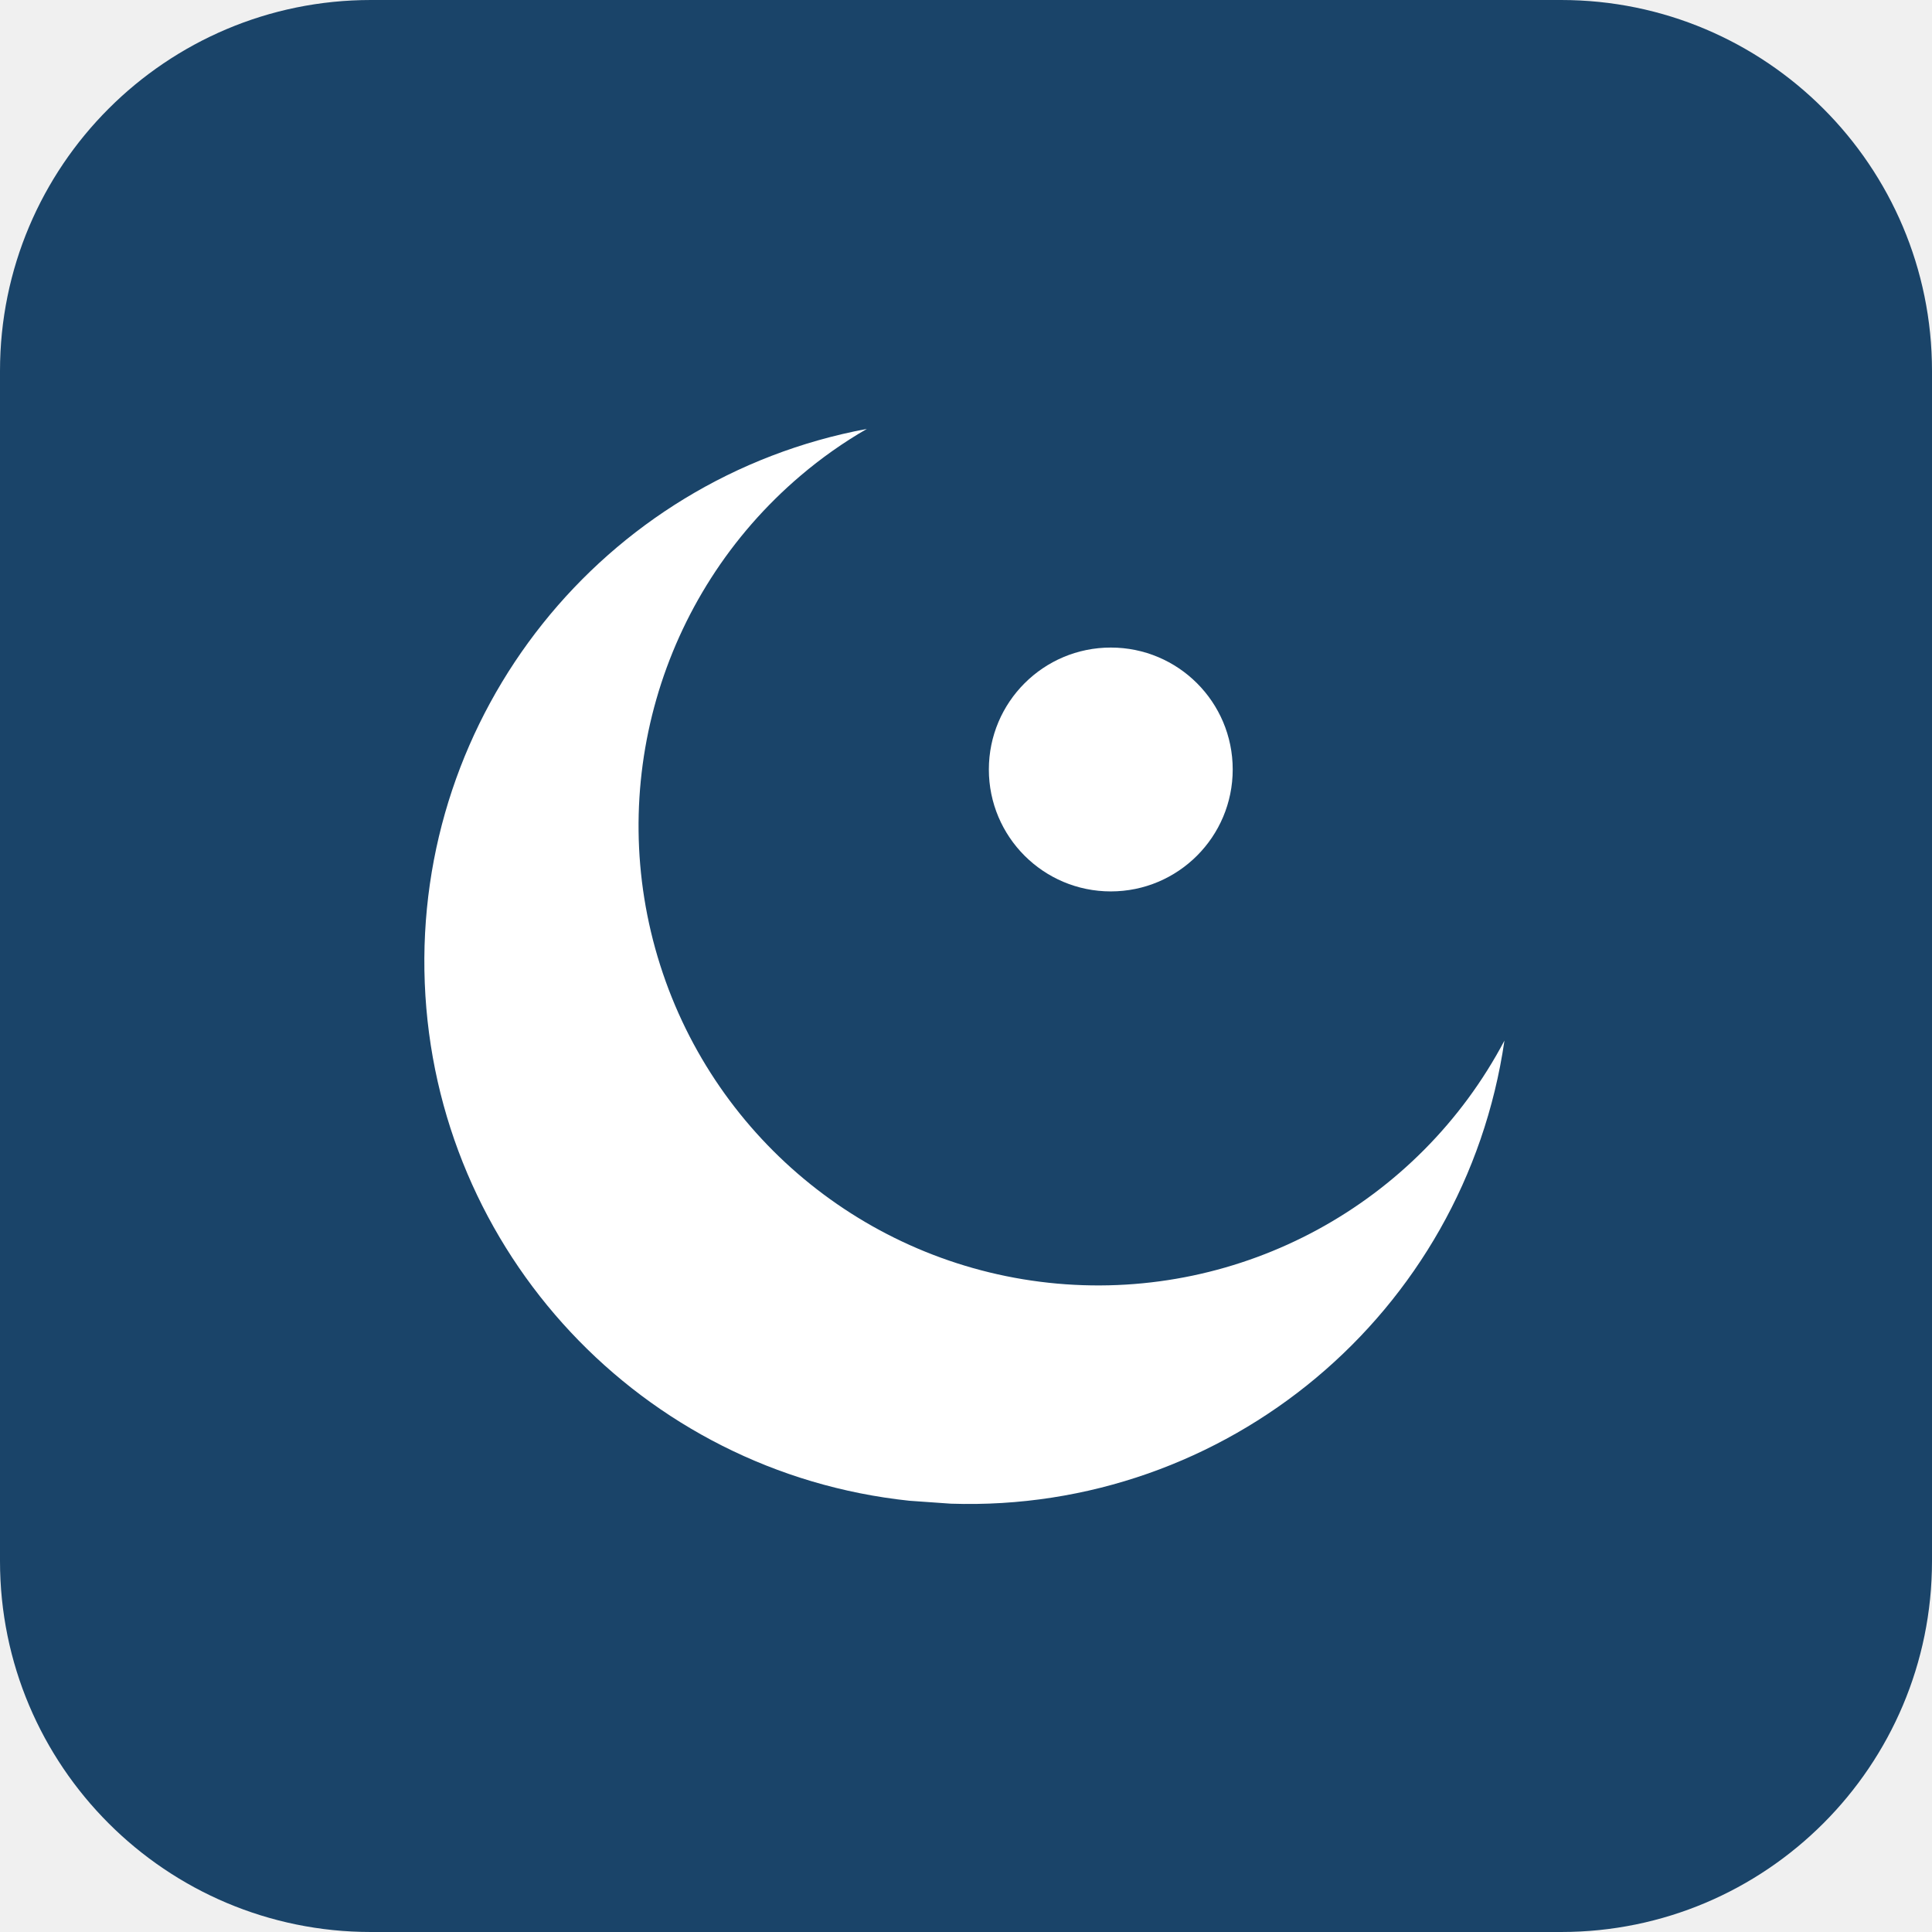
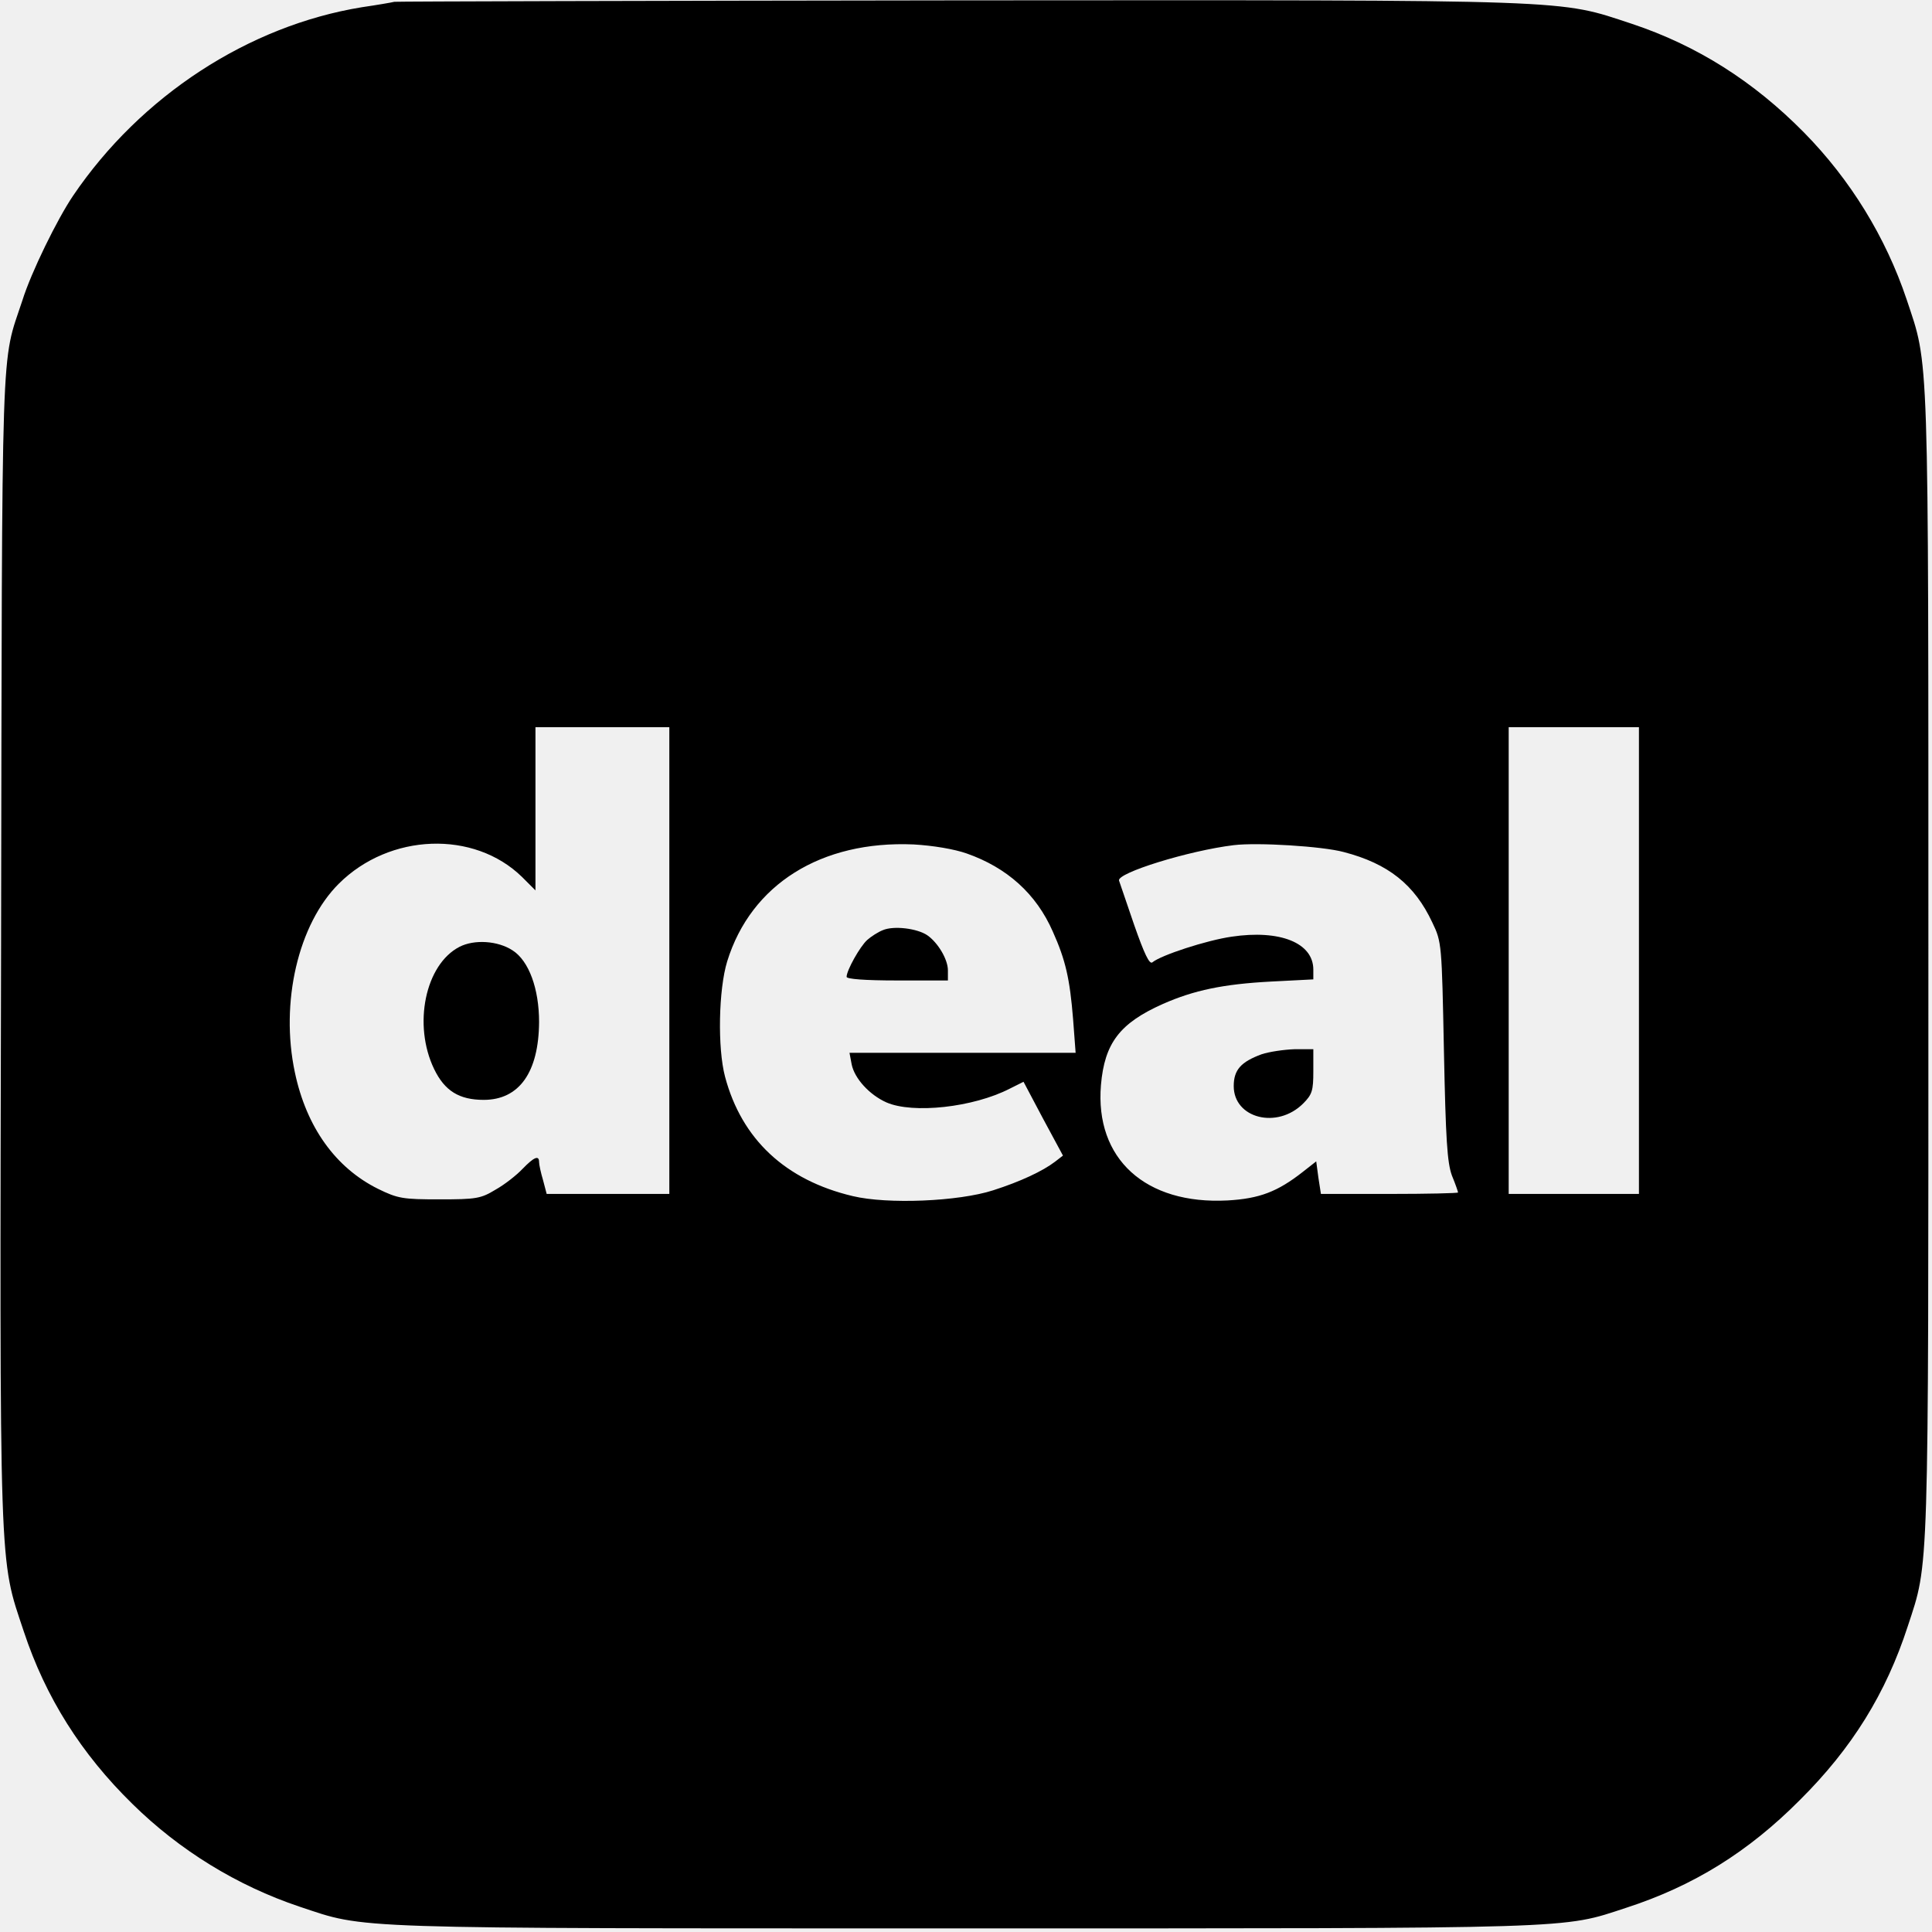
- <svg xmlns="http://www.w3.org/2000/svg" id="Group_10144" data-name="Group 10144" width="500" height="500" viewBox="0 0 500 500">
-   <rect id="Rectangle_216" data-name="Rectangle 216" width="500" height="500" rx="96" fill="#1a4469" />
-   <g id="Group_10139" data-name="Group 10139" transform="translate(-6.662 12.44)">
-     <path id="Path_80" data-name="Path 80" d="M76.319,33.405A31.554,31.554,0,1,1,44.78,1.866,31.534,31.534,0,0,1,76.319,33.405" transform="translate(249.367 153.282)" fill="#fff" />
-     <path id="Path_87" data-name="Path 87" d="M133.724,277.392l10.735.758A140.094,140.094,0,0,0,287.75,158.3,118.933,118.933,0,1,1,105.551,12.13,115.447,115.447,0,0,1,122.746,0a140.278,140.278,0,0,0,10.978,277.392" transform="translate(108.263 98.56)" fill="#fff" />
+ <svg xmlns="http://www.w3.org/2000/svg" version="1.0" width="534pt" height="534pt" viewBox="0 0 534 534" preserveAspectRatio="xMidYMid meet">
+   <g transform="translate(0,534) scale(0.1,-0.1)" fill="#000000" stroke="none">
+     <path d="M1090 5335 c-8 -2 -49 -9 -90 -15 -313 -51 -611 -245 -798 -521 -44 -65 -116 -212 -140 -289 -60 -182 -56 -60 -59 -1787 -4 -1760 -6 -1685 63 -1893 60 -181 158 -337 300 -476 130 -128 289 -226 462 -284 187 -62 111 -60 1837 -60 1714 0 1650 -2 1830 57 185 60 337 154 480 298 144 143 238 295 298 480 59 180 57 116 57 1830 0 1726 2 1650 -60 1837 -58 173 -156 332 -284 462 -139 141 -295 240 -475 300 -207 68 -136 66 -1856 65 -852 -1 -1557 -3 -1565 -4z m760 -2650 l0 -645 -170 0 -169 0 -10 38 c-6 20 -11 43 -11 50 0 20 -14 14 -46 -19 -16 -17 -49 -43 -74 -57 -41 -25 -54 -27 -155 -27 -101 0 -115 2 -170 29 -117 58 -198 170 -230 322 -41 193 9 410 122 522 140 139 373 148 506 18 l37 -37 0 226 0 225 185 0 185 0 0 -645z m2680 0 l0 -645 -180 0 -180 0 0 645 0 645 180 0 180 0 0 -645z m-1858 296 c111 -39 192 -111 238 -216 35 -78 47 -130 56 -242 l7 -93 -313 0 -312 0 6 -32 c8 -39 49 -84 96 -105 73 -32 240 -14 341 38 l38 19 54 -102 55 -102 -22 -17 c-34 -26 -96 -55 -171 -79 -96 -31 -292 -39 -388 -16 -186 44 -307 157 -353 330 -21 79 -18 241 6 319 66 213 260 334 515 323 54 -3 113 -13 147 -25z m1042 4 c123 -32 196 -90 245 -195 26 -54 26 -59 32 -355 5 -245 9 -308 22 -344 10 -24 17 -45 17 -47 0 -2 -85 -4 -189 -4 l-190 0 -7 45 -6 45 -37 -29 c-70 -55 -120 -74 -208 -79 -227 -12 -367 115 -350 319 10 116 52 171 171 224 86 38 167 55 299 62 l117 6 0 27 c0 74 -92 111 -226 91 -69 -10 -195 -51 -219 -71 -8 -6 -22 23 -50 103 -21 62 -40 117 -42 123 -7 21 193 83 317 98 65 8 245 -3 304 -19z" />
+     <path d="M1270 2723 c-95 -49 -129 -216 -70 -338 29 -60 69 -85 137 -85 98 0 152 76 153 215 0 92 -28 169 -73 198 -41 27 -106 31 -147 10z" />
+     <path d="M2440 2769 c-13 -5 -33 -18 -43 -27 -20 -18 -57 -84 -57 -102 0 -6 50 -10 140 -10 l140 0 0 28 c0 30 -27 76 -57 97 -28 19 -93 27 -123 14z" />
+     <path d="M3487 2426 c-57 -21 -77 -43 -77 -88 0 -89 120 -120 192 -48 25 25 28 36 28 89 l0 61 -52 0 c-29 -1 -70 -7 -91 -14z" />
  </g>
</svg>
